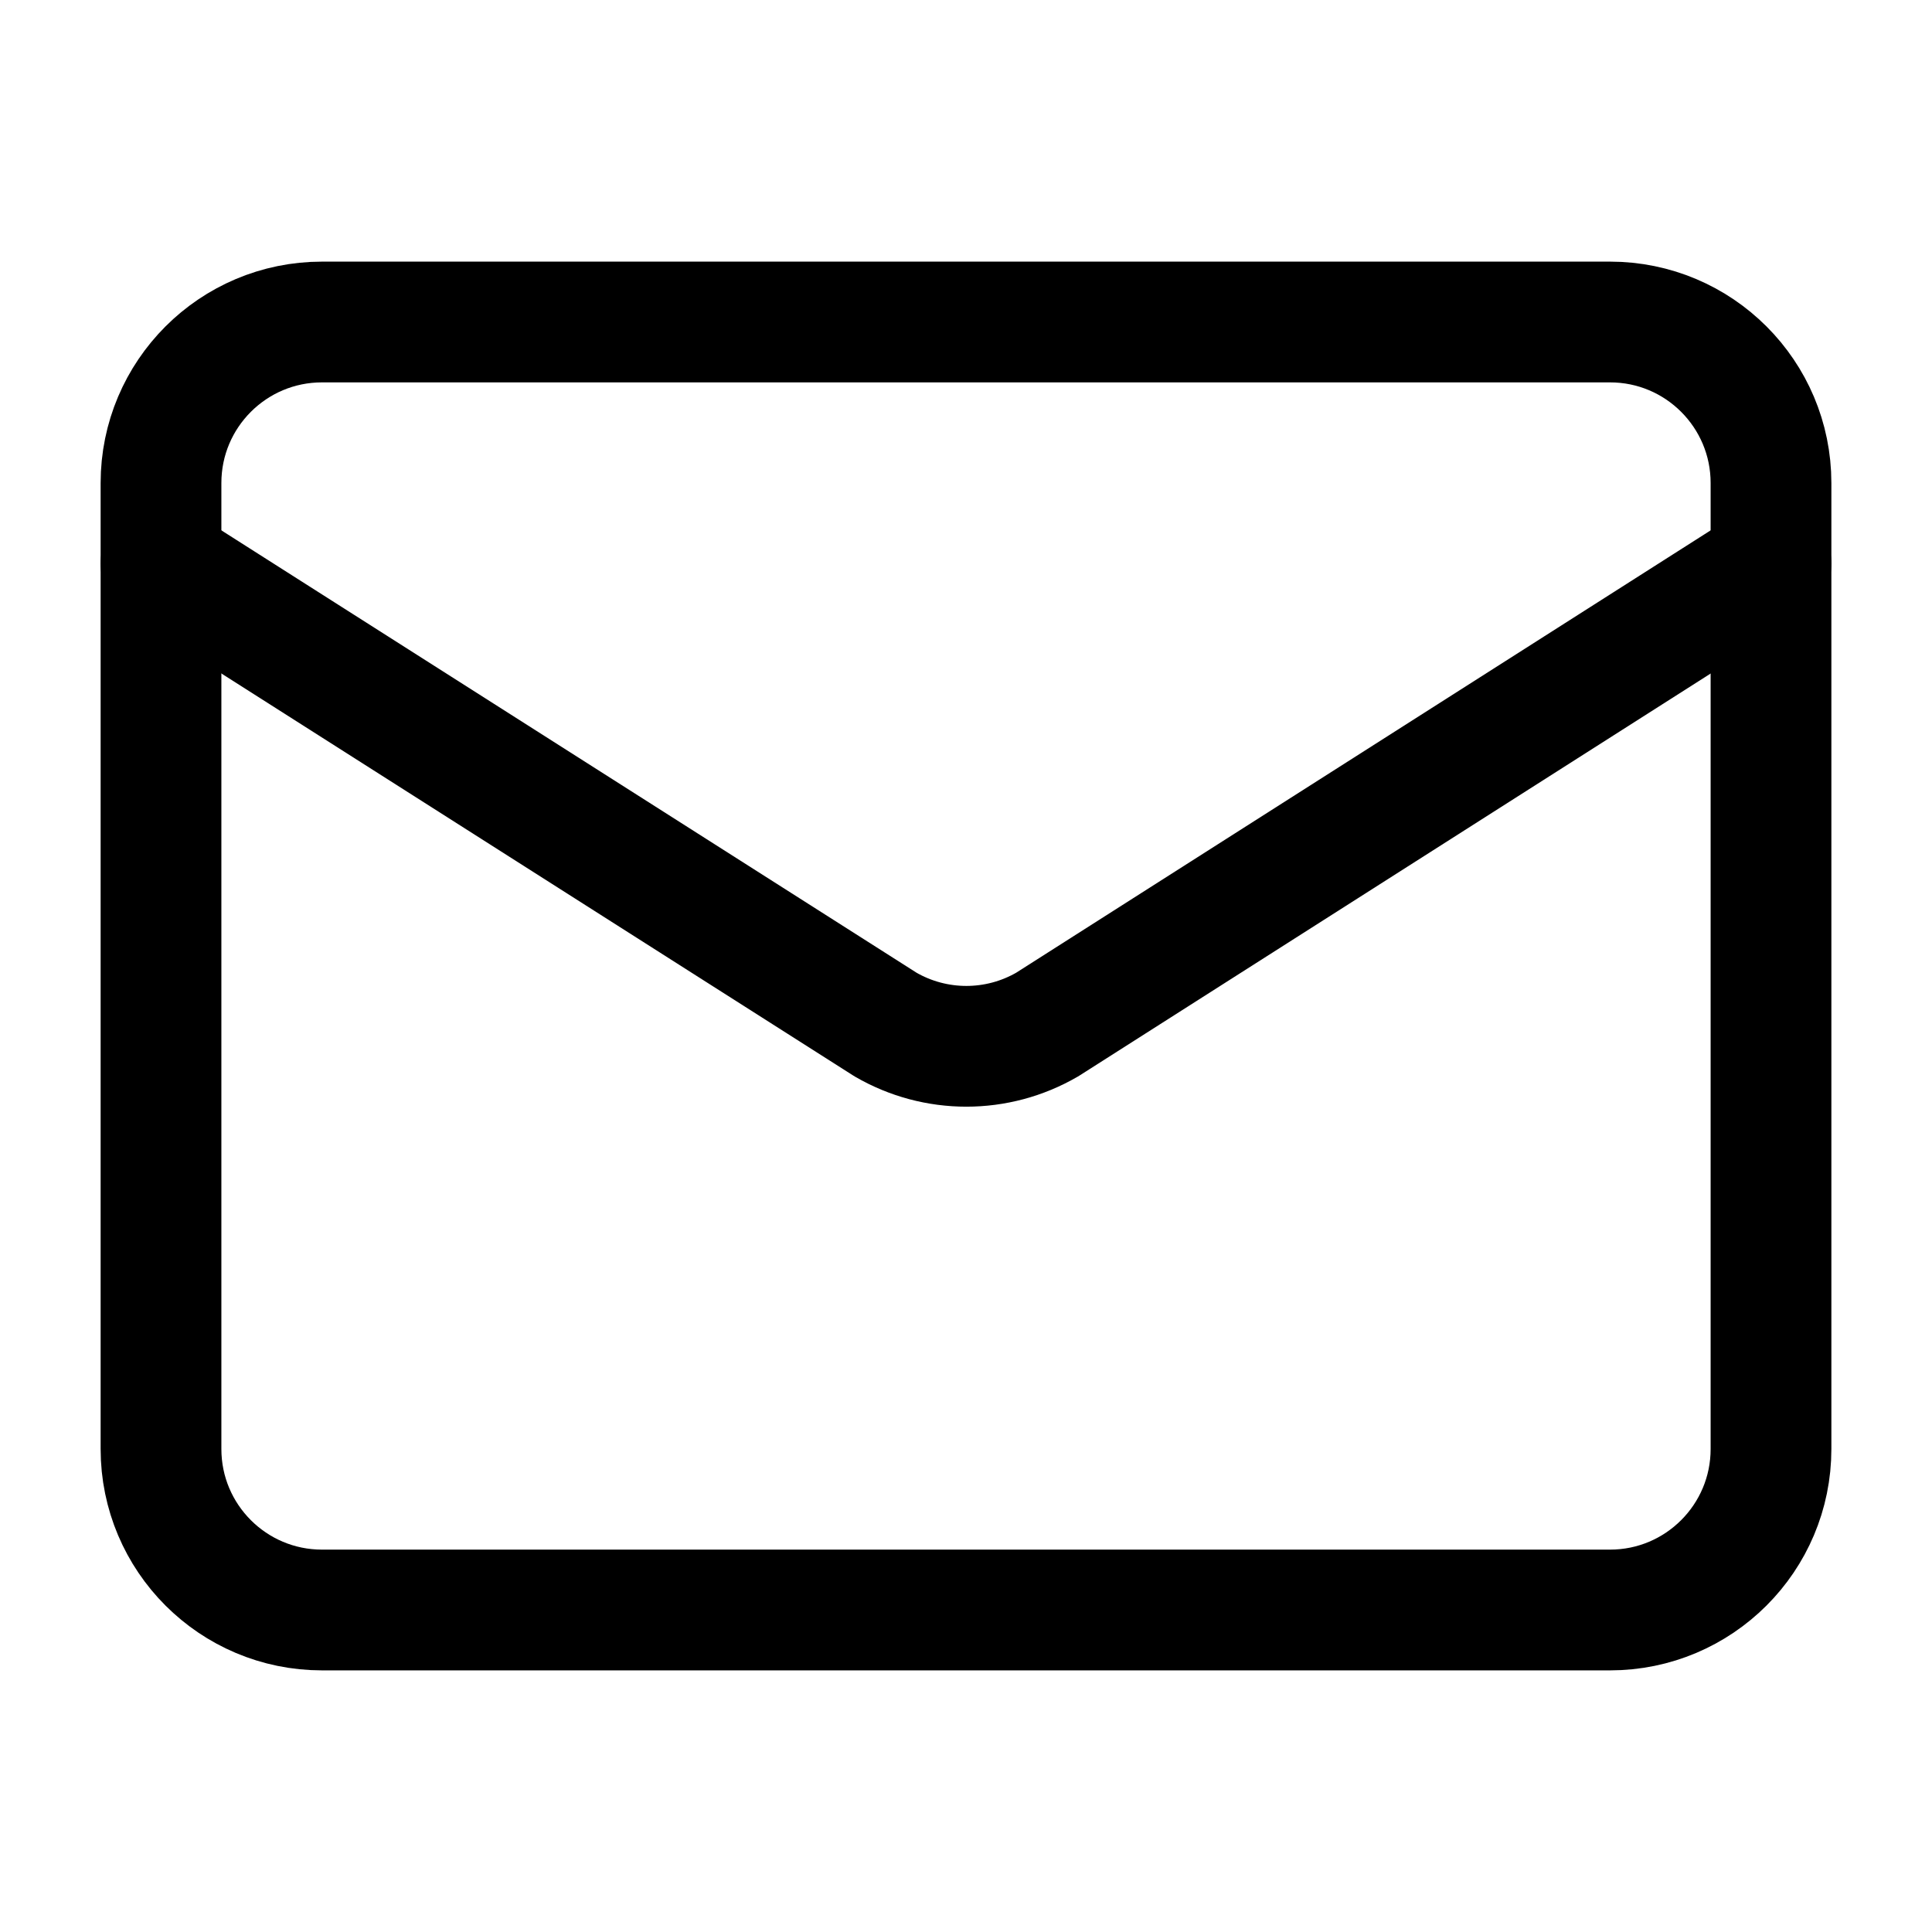
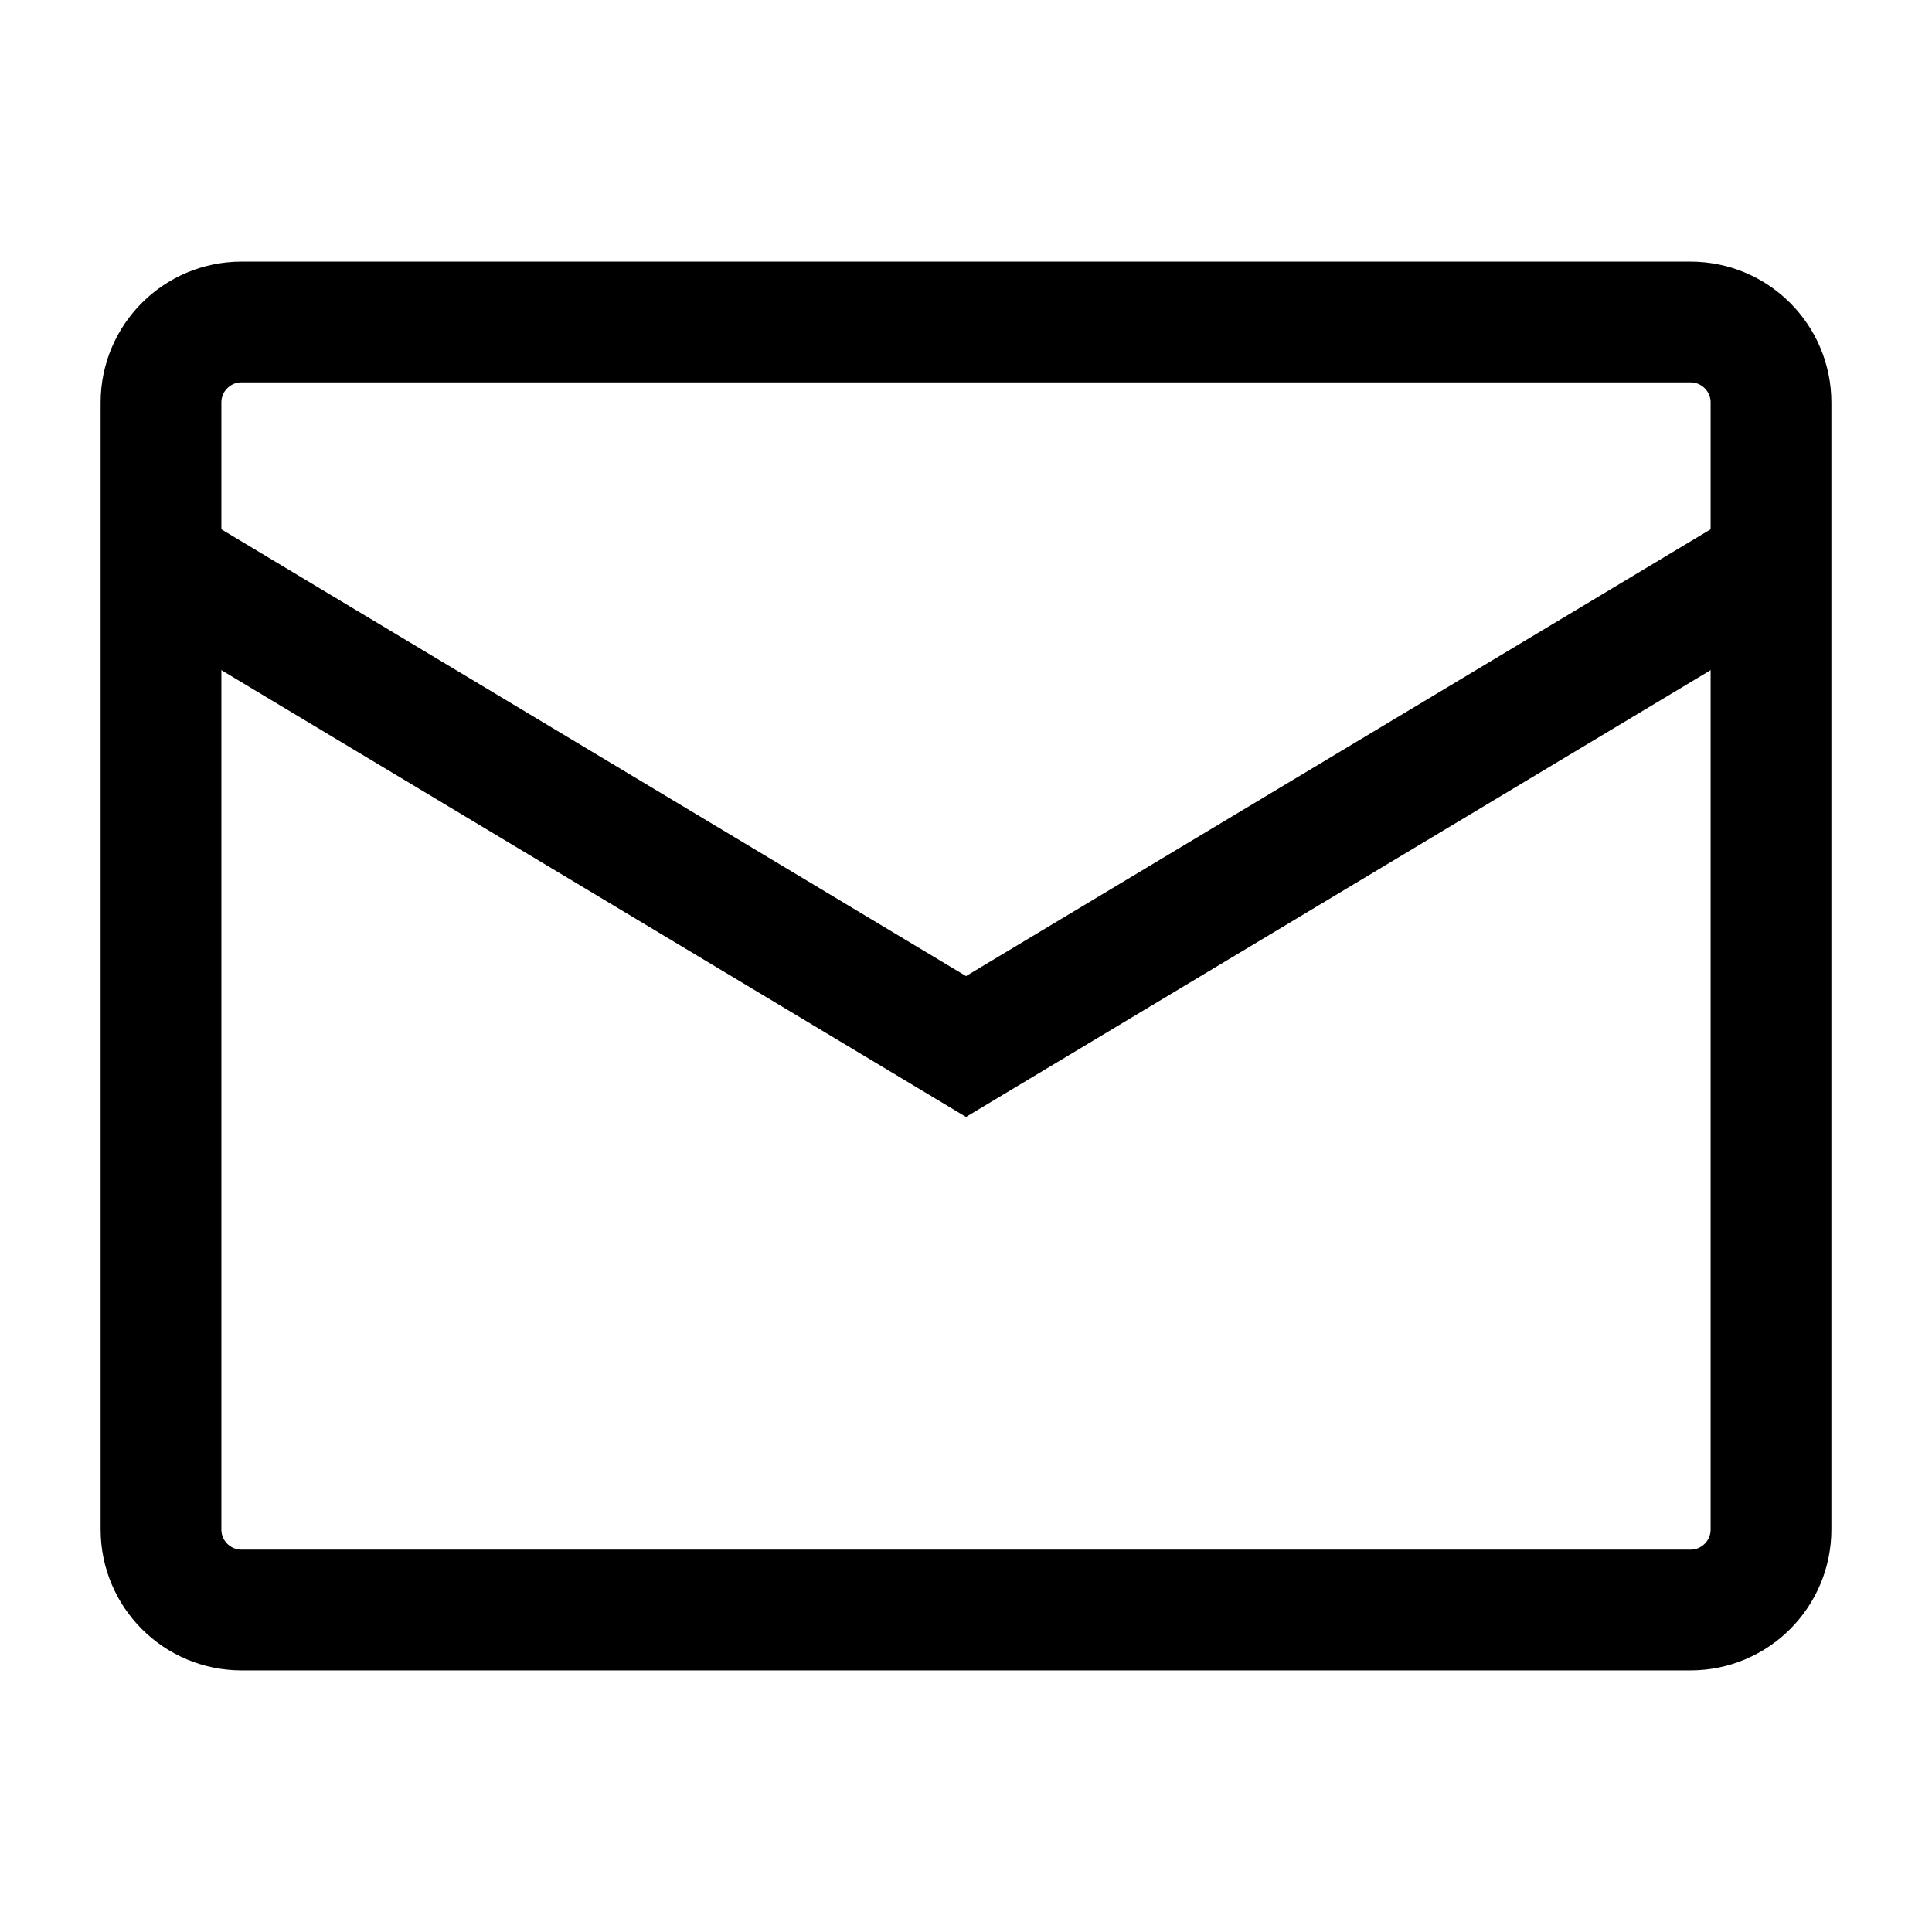
- <svg xmlns="http://www.w3.org/2000/svg" viewBox="0 0 24 24" fill="none" stroke="currentColor" stroke-width="1.5" stroke-linecap="round" stroke-linejoin="round">
-   <path d="m22 7-8.991 5.727a2 2 0 0 1-2.009 0L2 7" />
-   <rect x="2" y="4" width="20" height="16" rx="2" />
+ <svg xmlns="http://www.w3.org/2000/svg" viewBox="0 0 24 24" fill="none" stroke="currentColor" stroke-width="1.5" stroke-linecap="butt" stroke-linejoin="miter">
+   <path d="M22 7 12 13 2 7" />
+   <rect x="2" y="4" width="20" height="16" rx="1" />
</svg>
